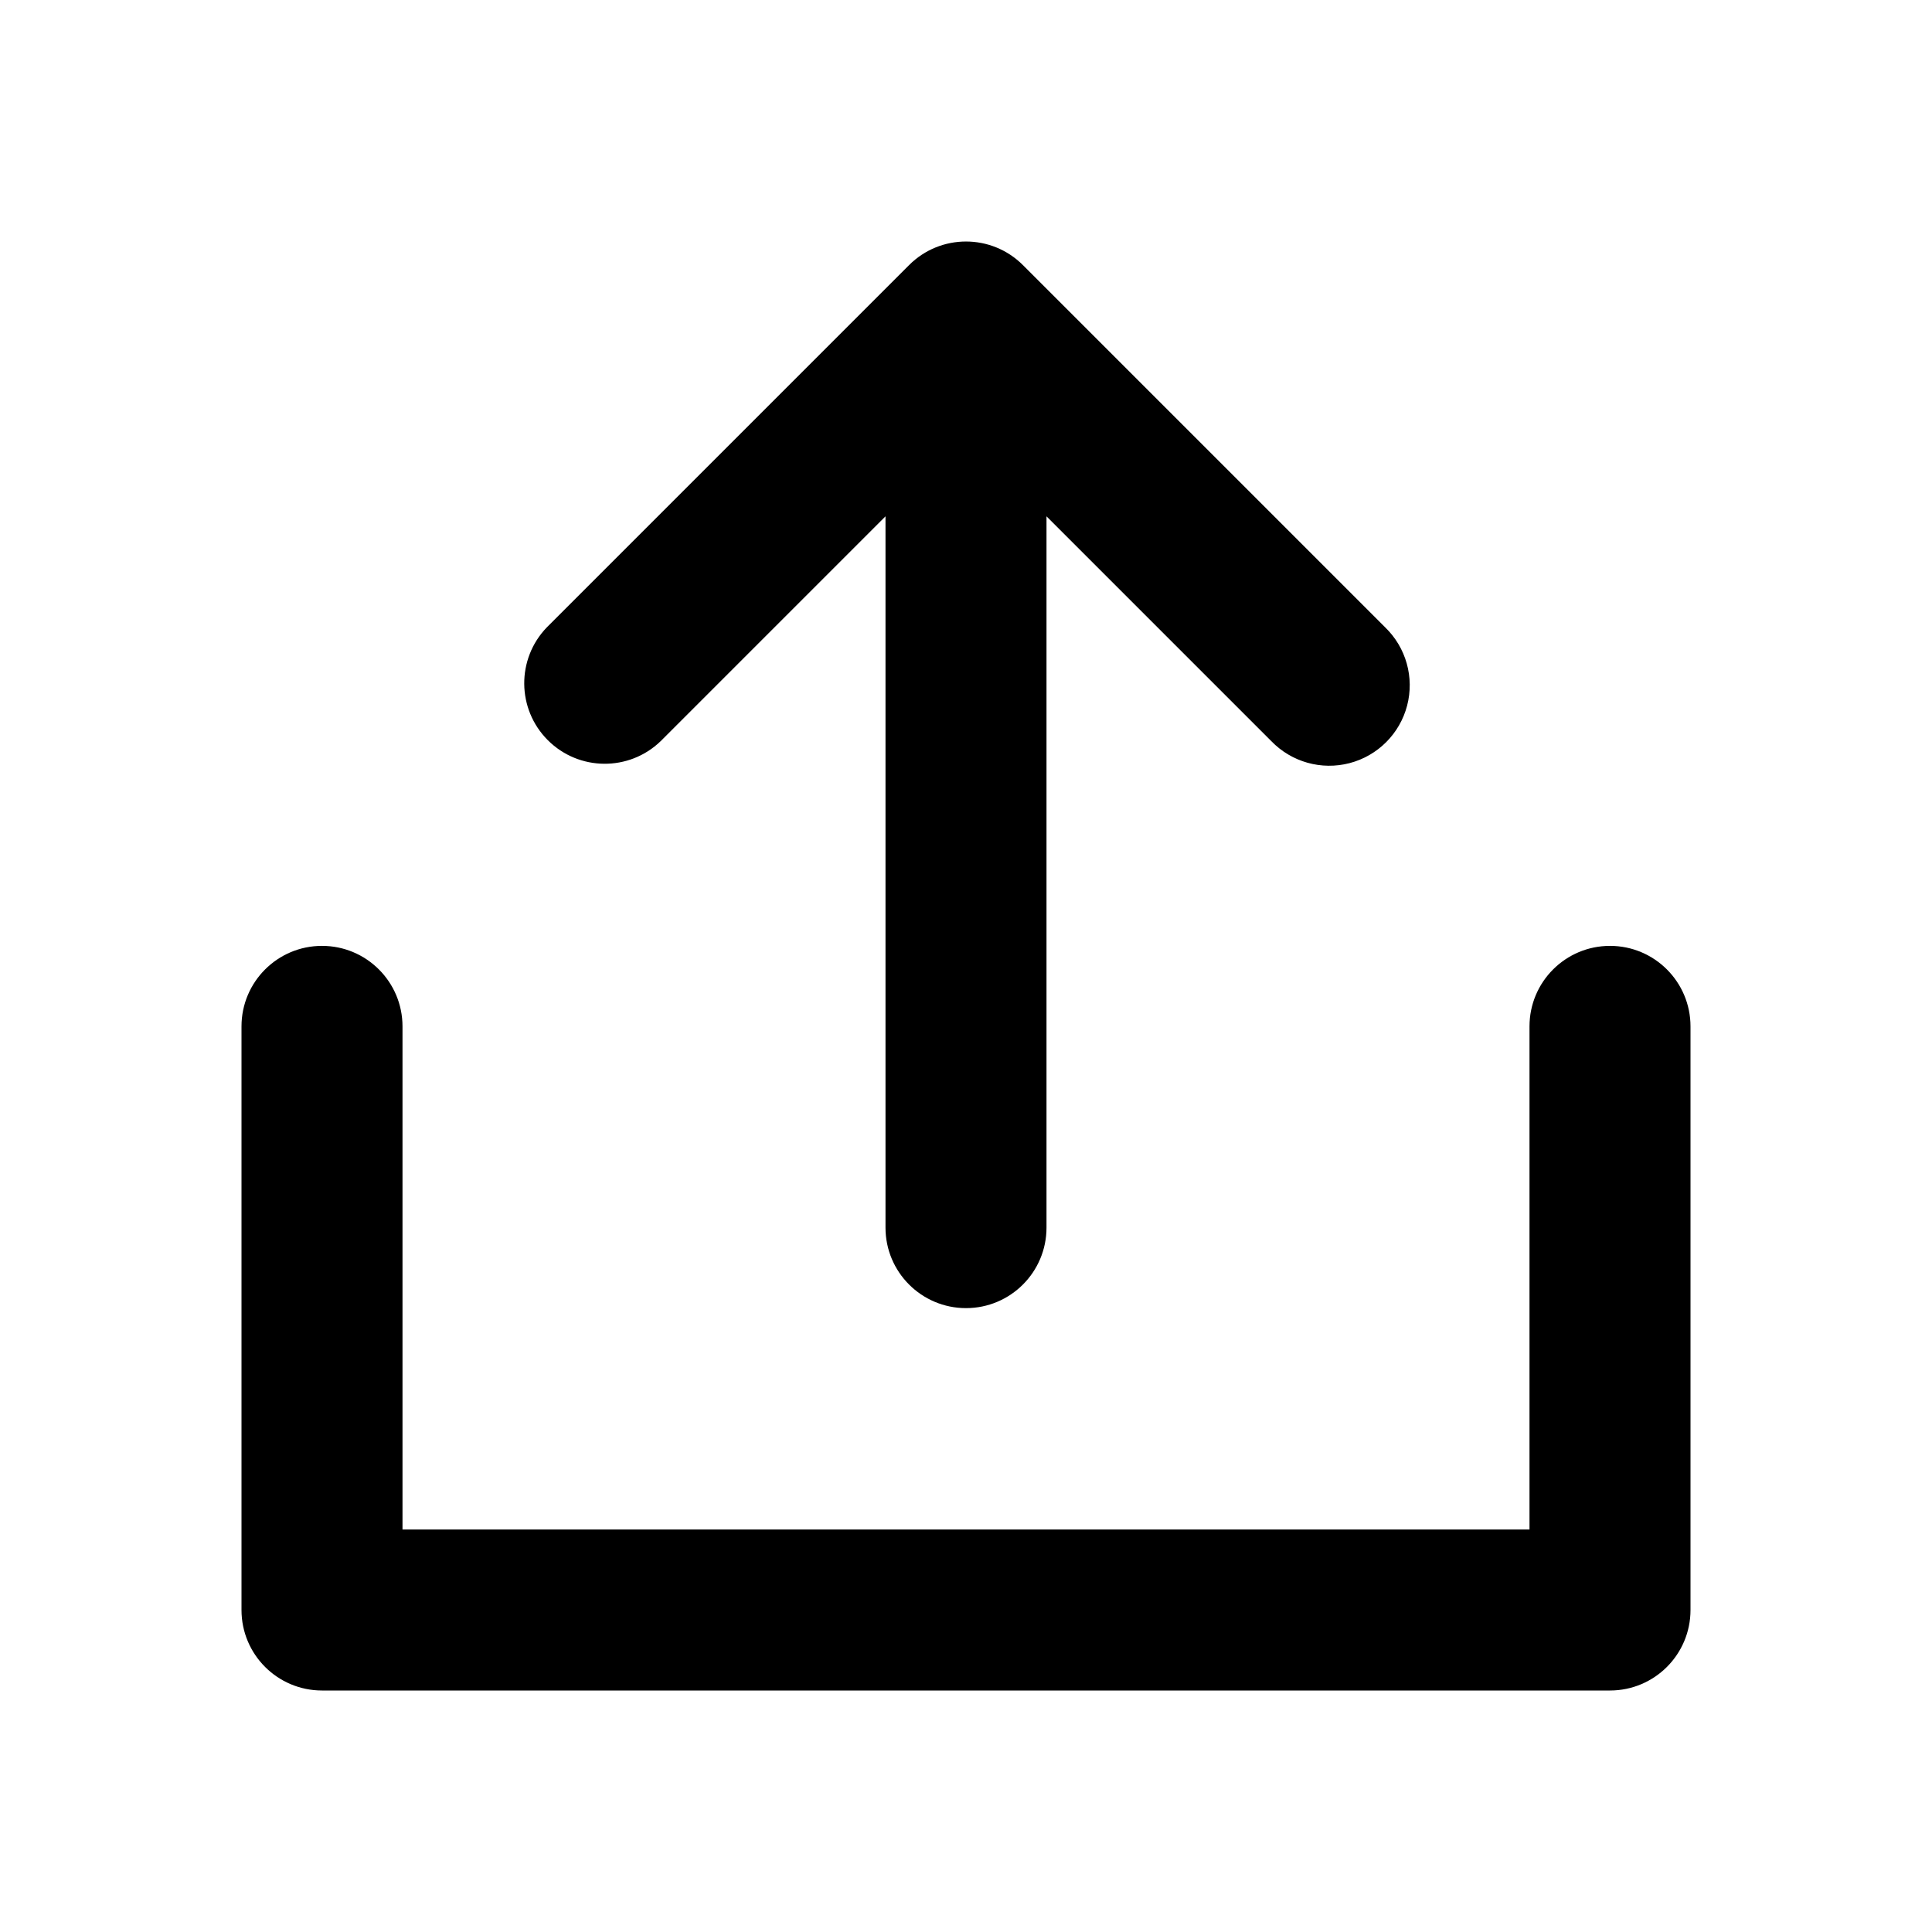
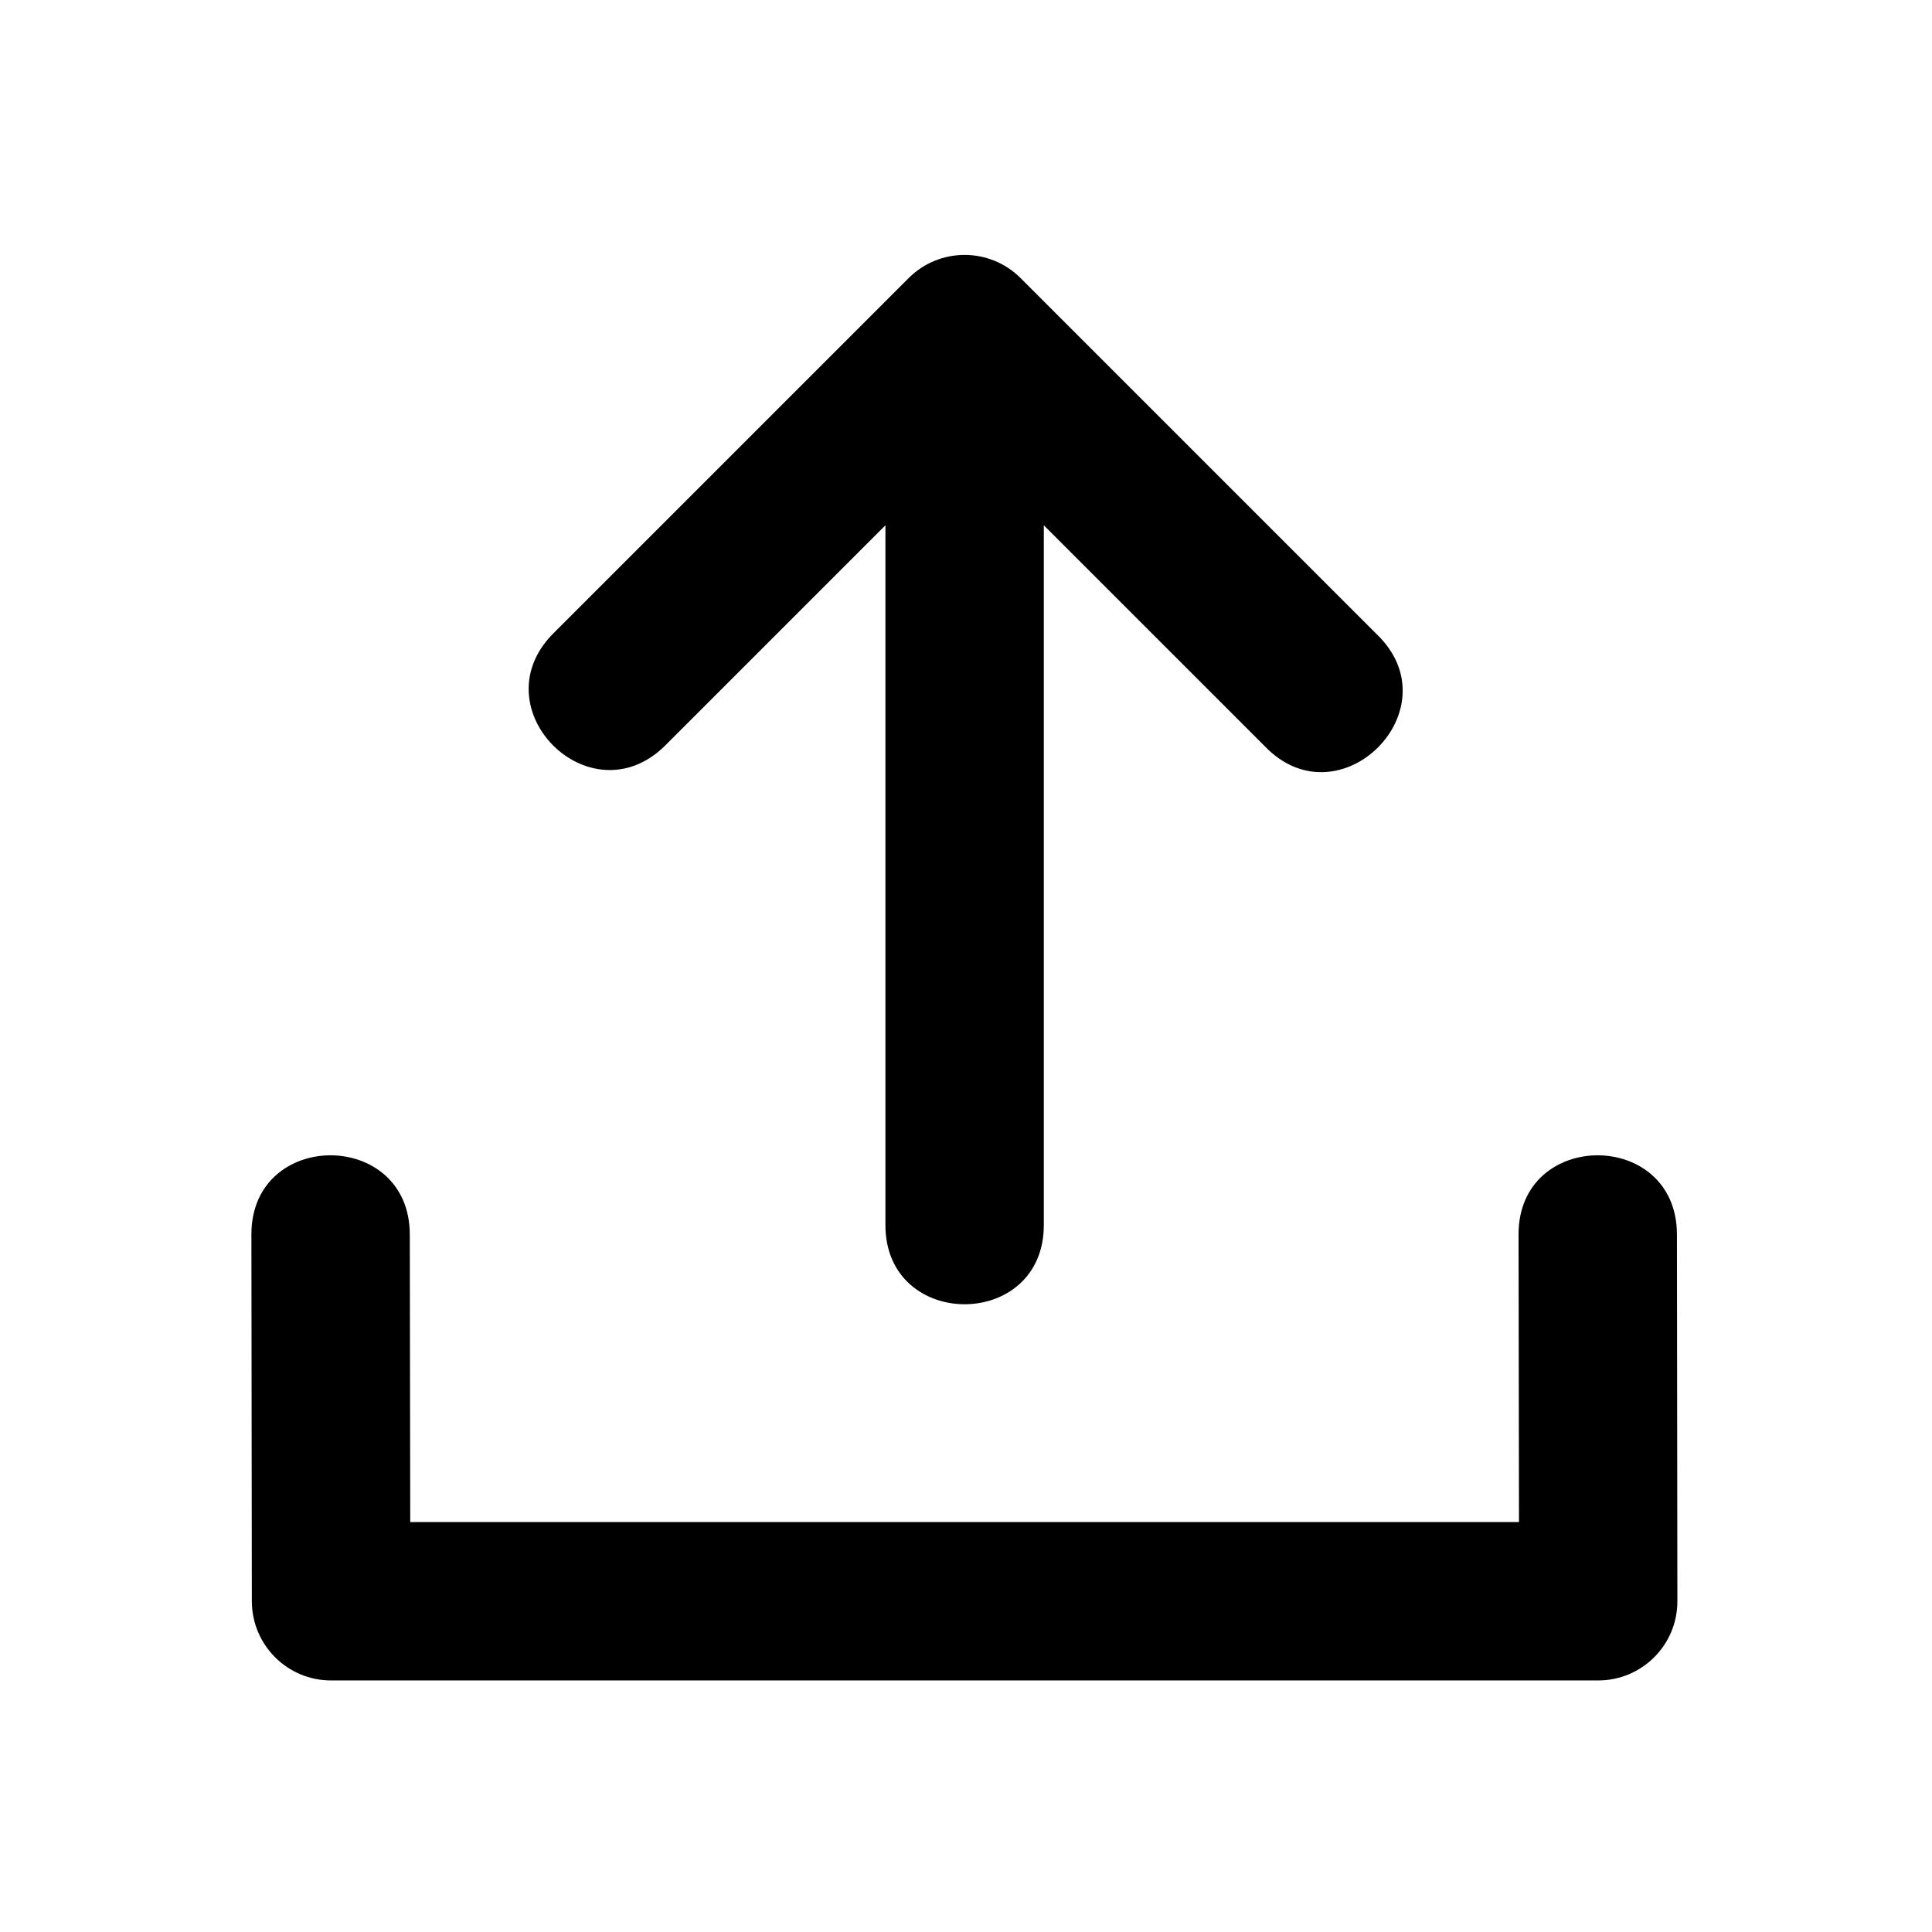
- <svg xmlns="http://www.w3.org/2000/svg" fill="none" viewBox="0 0 24 24">
-   <path fill="#000" fill-rule="evenodd" d="M12.707 3.293a1 1 0 0 0-1.414 0l-4.5 4.5a1 1 0 0 0 1.414 1.414L11 6.414v8.836a1 1 0 1 0 2 0V6.414l2.793 2.793a1 1 0 1 0 1.414-1.414l-4.5-4.5ZM5 12.75a1 1 0 1 0-2 0V20a1 1 0 0 0 1 1h16a1 1 0 0 0 1-1v-7.25a1 1 0 1 0-2 0V19H5v-6.25Z" clip-rule="evenodd" />
+ <svg xmlns="http://www.w3.org/2000/svg" width="300" height="300" viewBox="0 0 576 576">
+   <path id="path1" fill="#000000" fill-rule="evenodd" stroke="none" d="M 304.279 82.915 C 295.059 73.696 280.113 73.696 270.893 82.915 L 164.642 189.166 C 143.148 211.419 175.774 244.045 198.028 222.551 L 263.975 156.605 L 263.975 365.235 C 263.975 396.716 311.198 396.716 311.198 365.235 L 311.198 156.605 L 377.144 222.551 C 399.398 245.593 433.572 211.419 410.53 189.166 Z M 122.176 368.052 C 122.128 336.571 74.916 336.571 74.953 368.052 L 75.084 477.389 C 75.1 490.429 85.655 501 98.695 501 L 476.477 501 C 489.517 501 500.104 490.429 500.088 477.389 L 499.958 368.052 C 499.921 336.571 452.688 336.571 452.736 368.052 L 452.866 453.777 L 122.307 453.777 Z" />
</svg>
